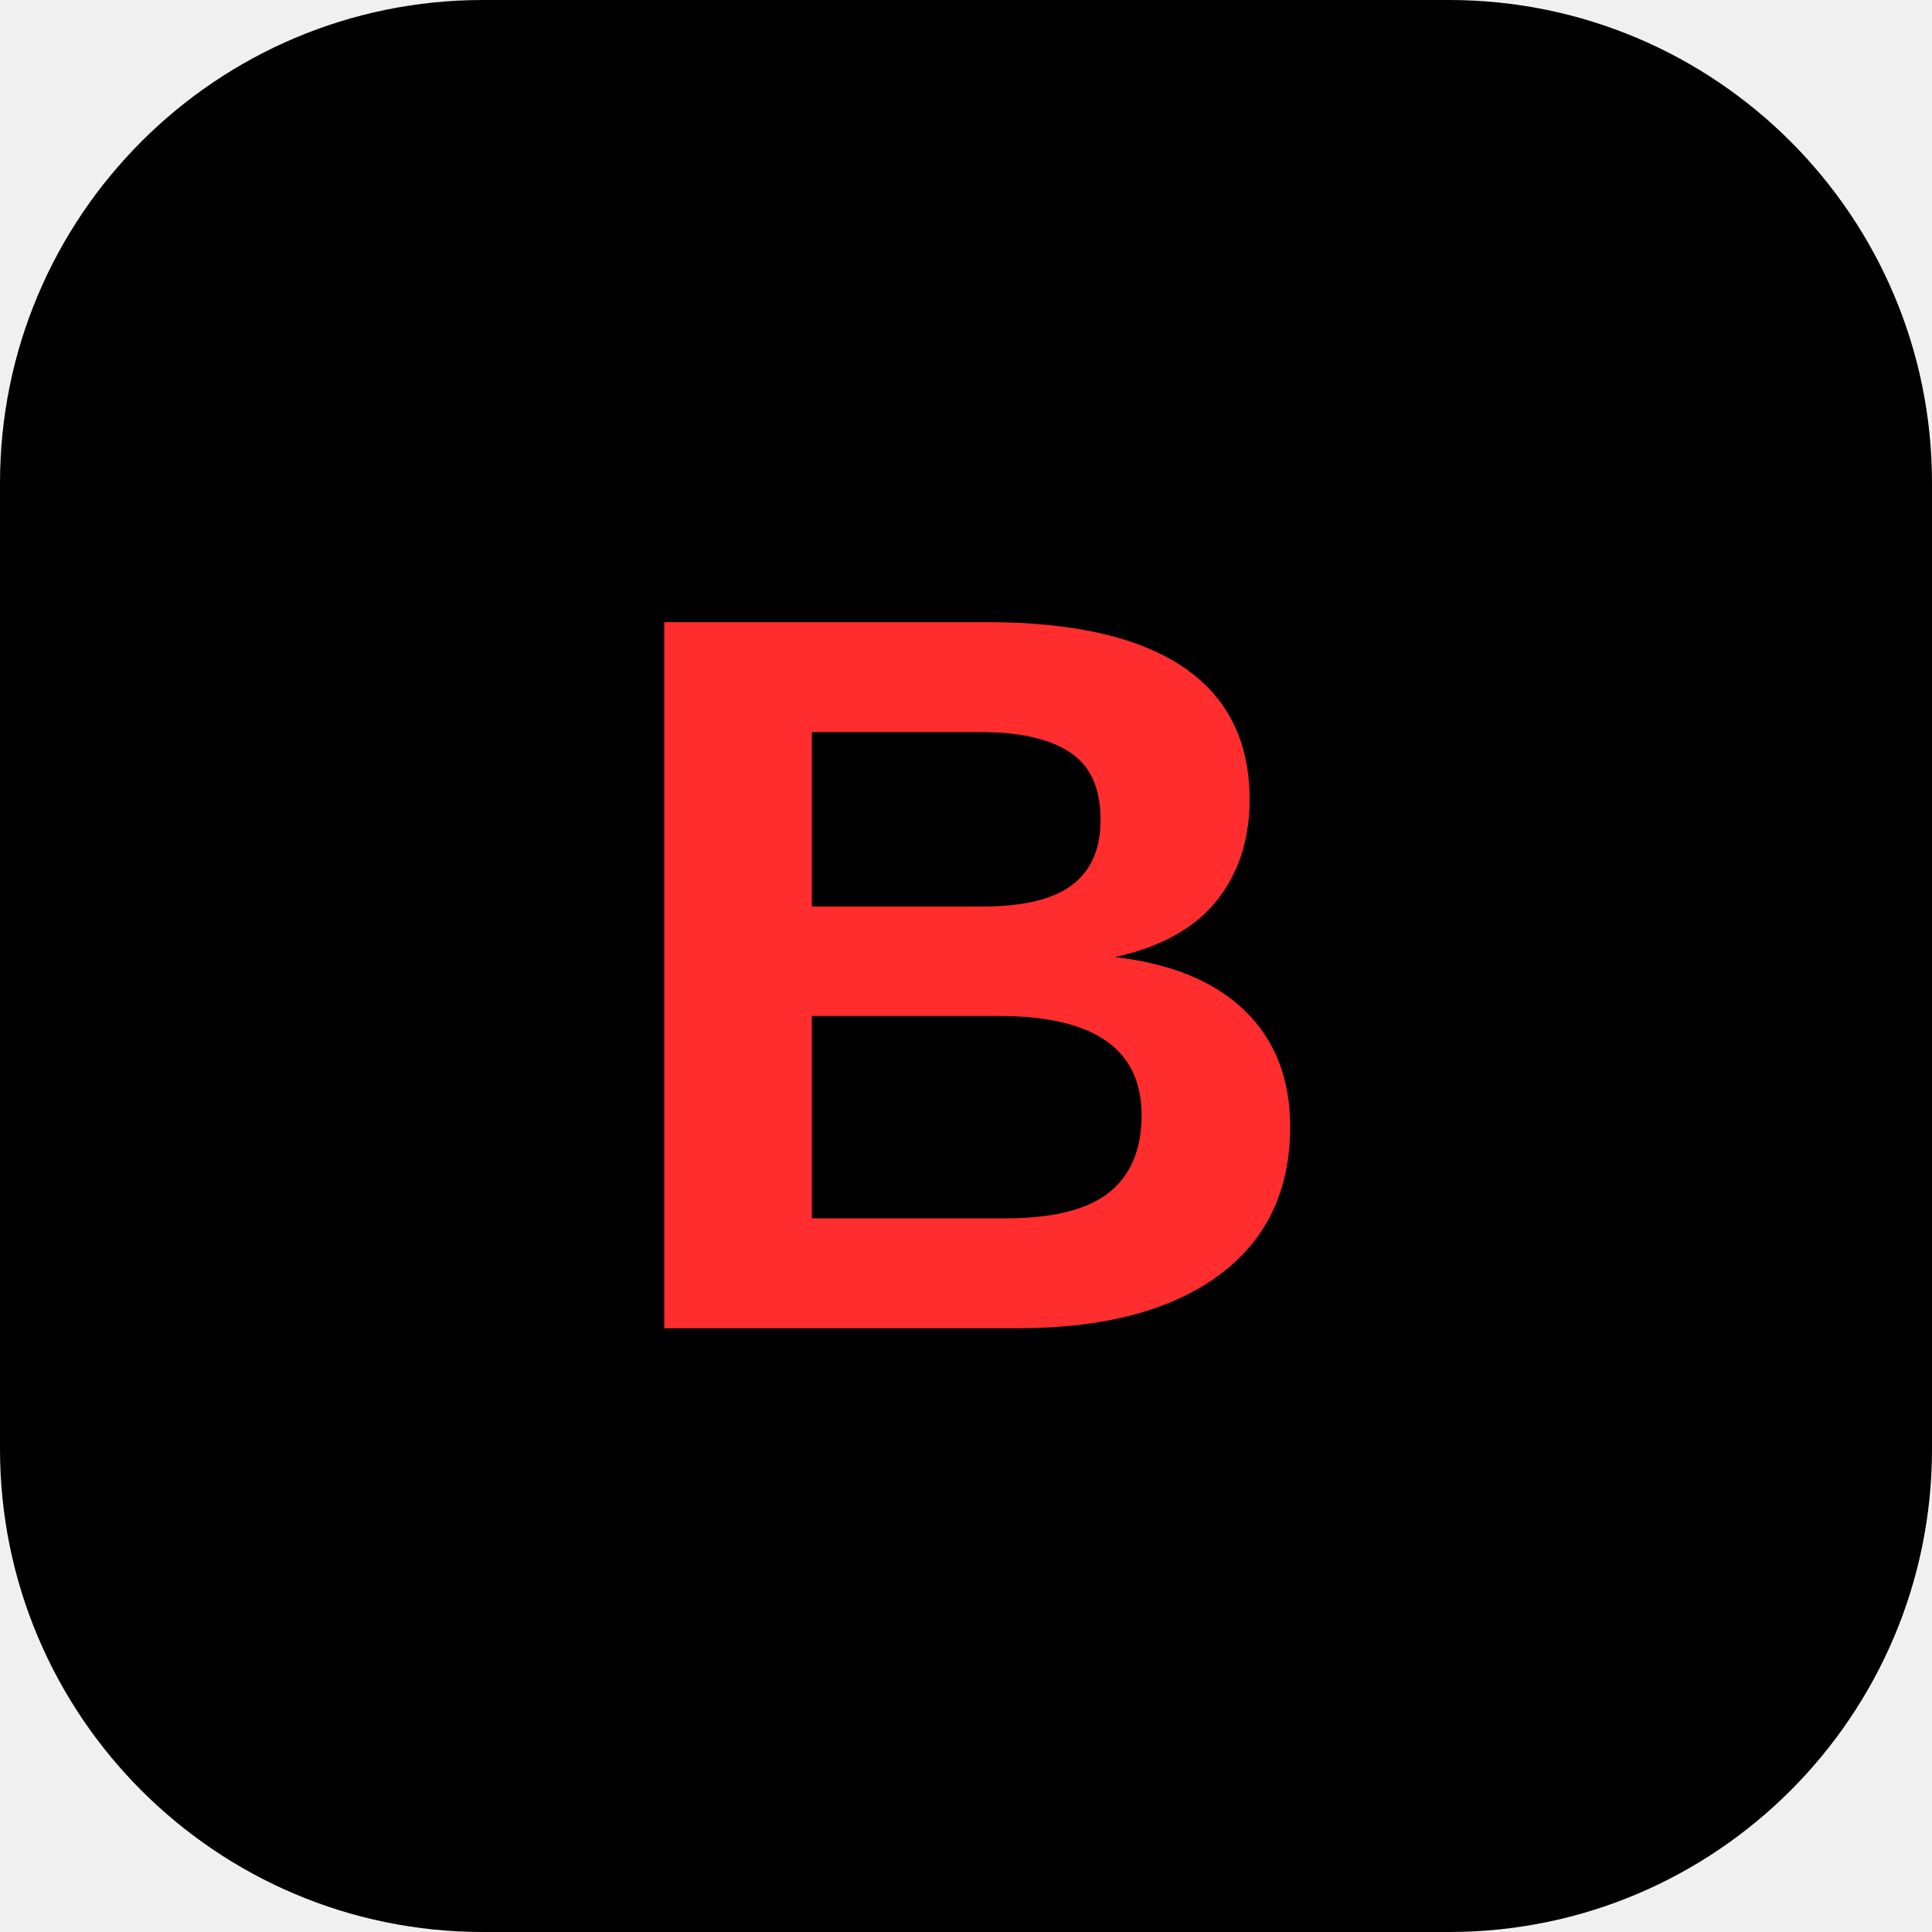
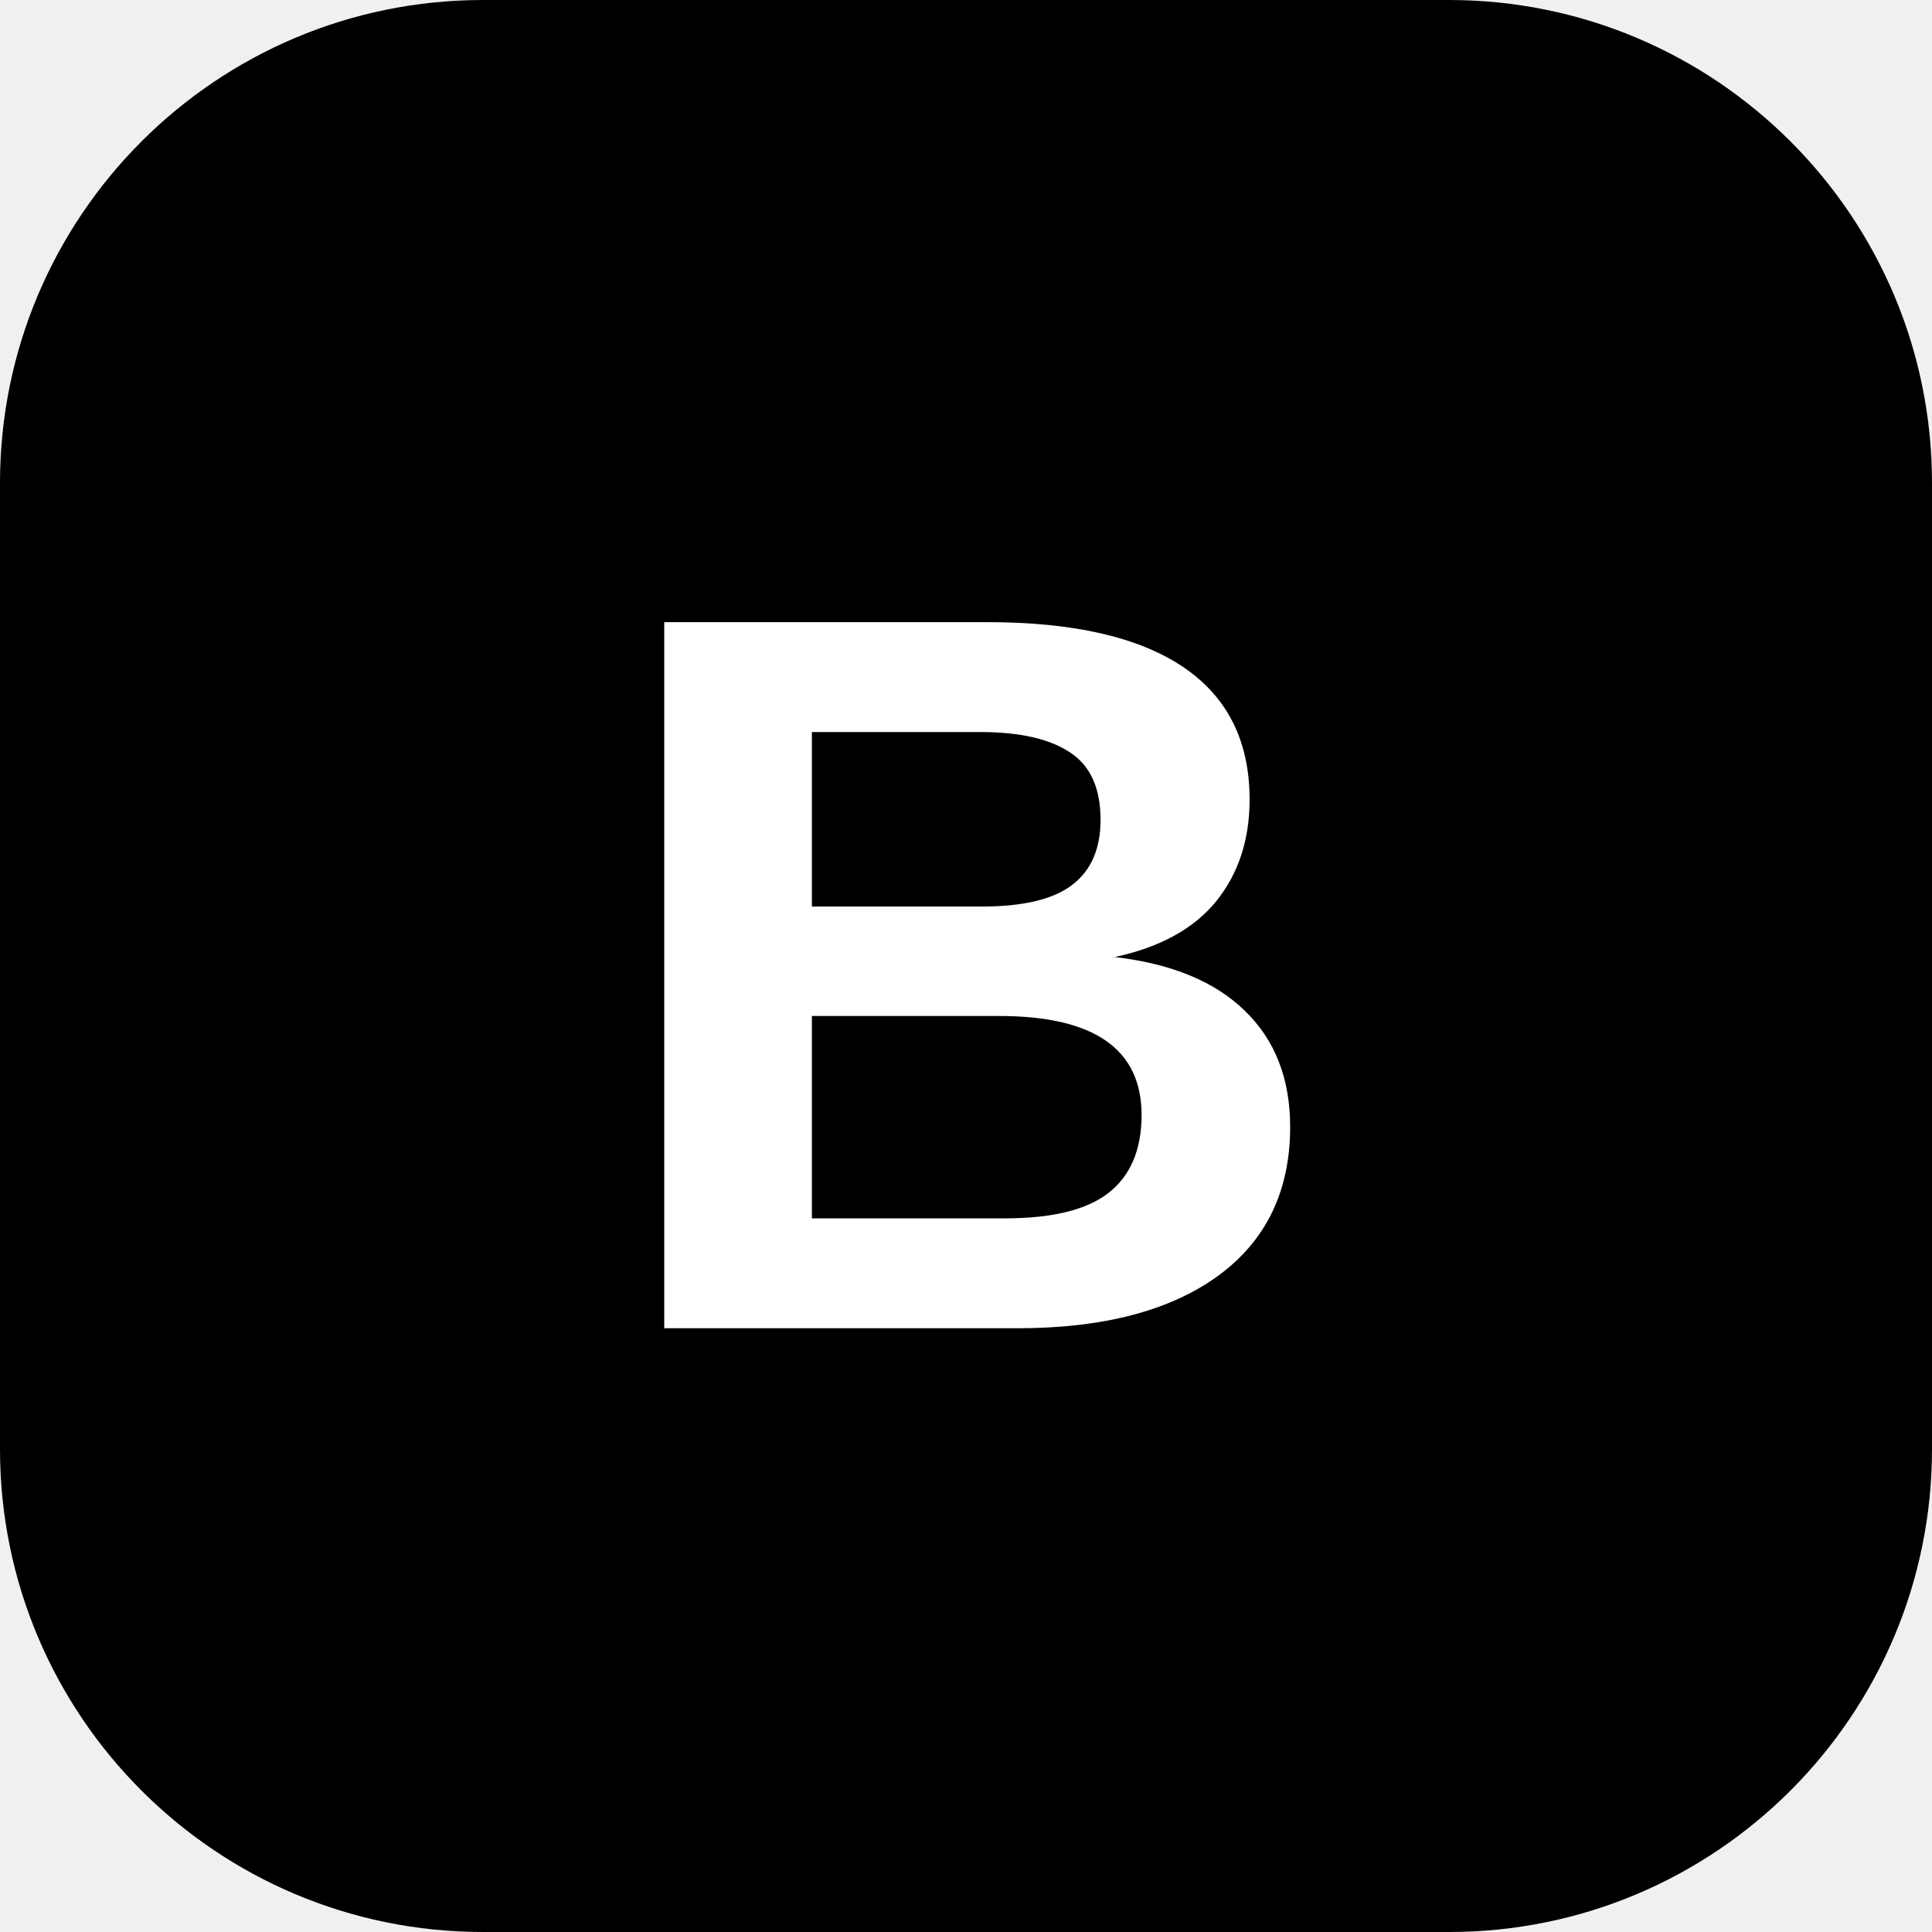
<svg xmlns="http://www.w3.org/2000/svg" viewBox="0 0 64 64">
  <rect width="64" height="64" rx="16" fill="#000" />
-   <text x="32" y="44" text-anchor="middle" font-family="Arial, sans-serif" font-weight="700" font-size="34" fill="#FF2D2D">B</text>
+   <text x="32" y="44" text-anchor="middle" font-family="Arial, sans-serif" font-weight="700" font-size="34" fill="#FFFFFF">B</text>
</svg>
